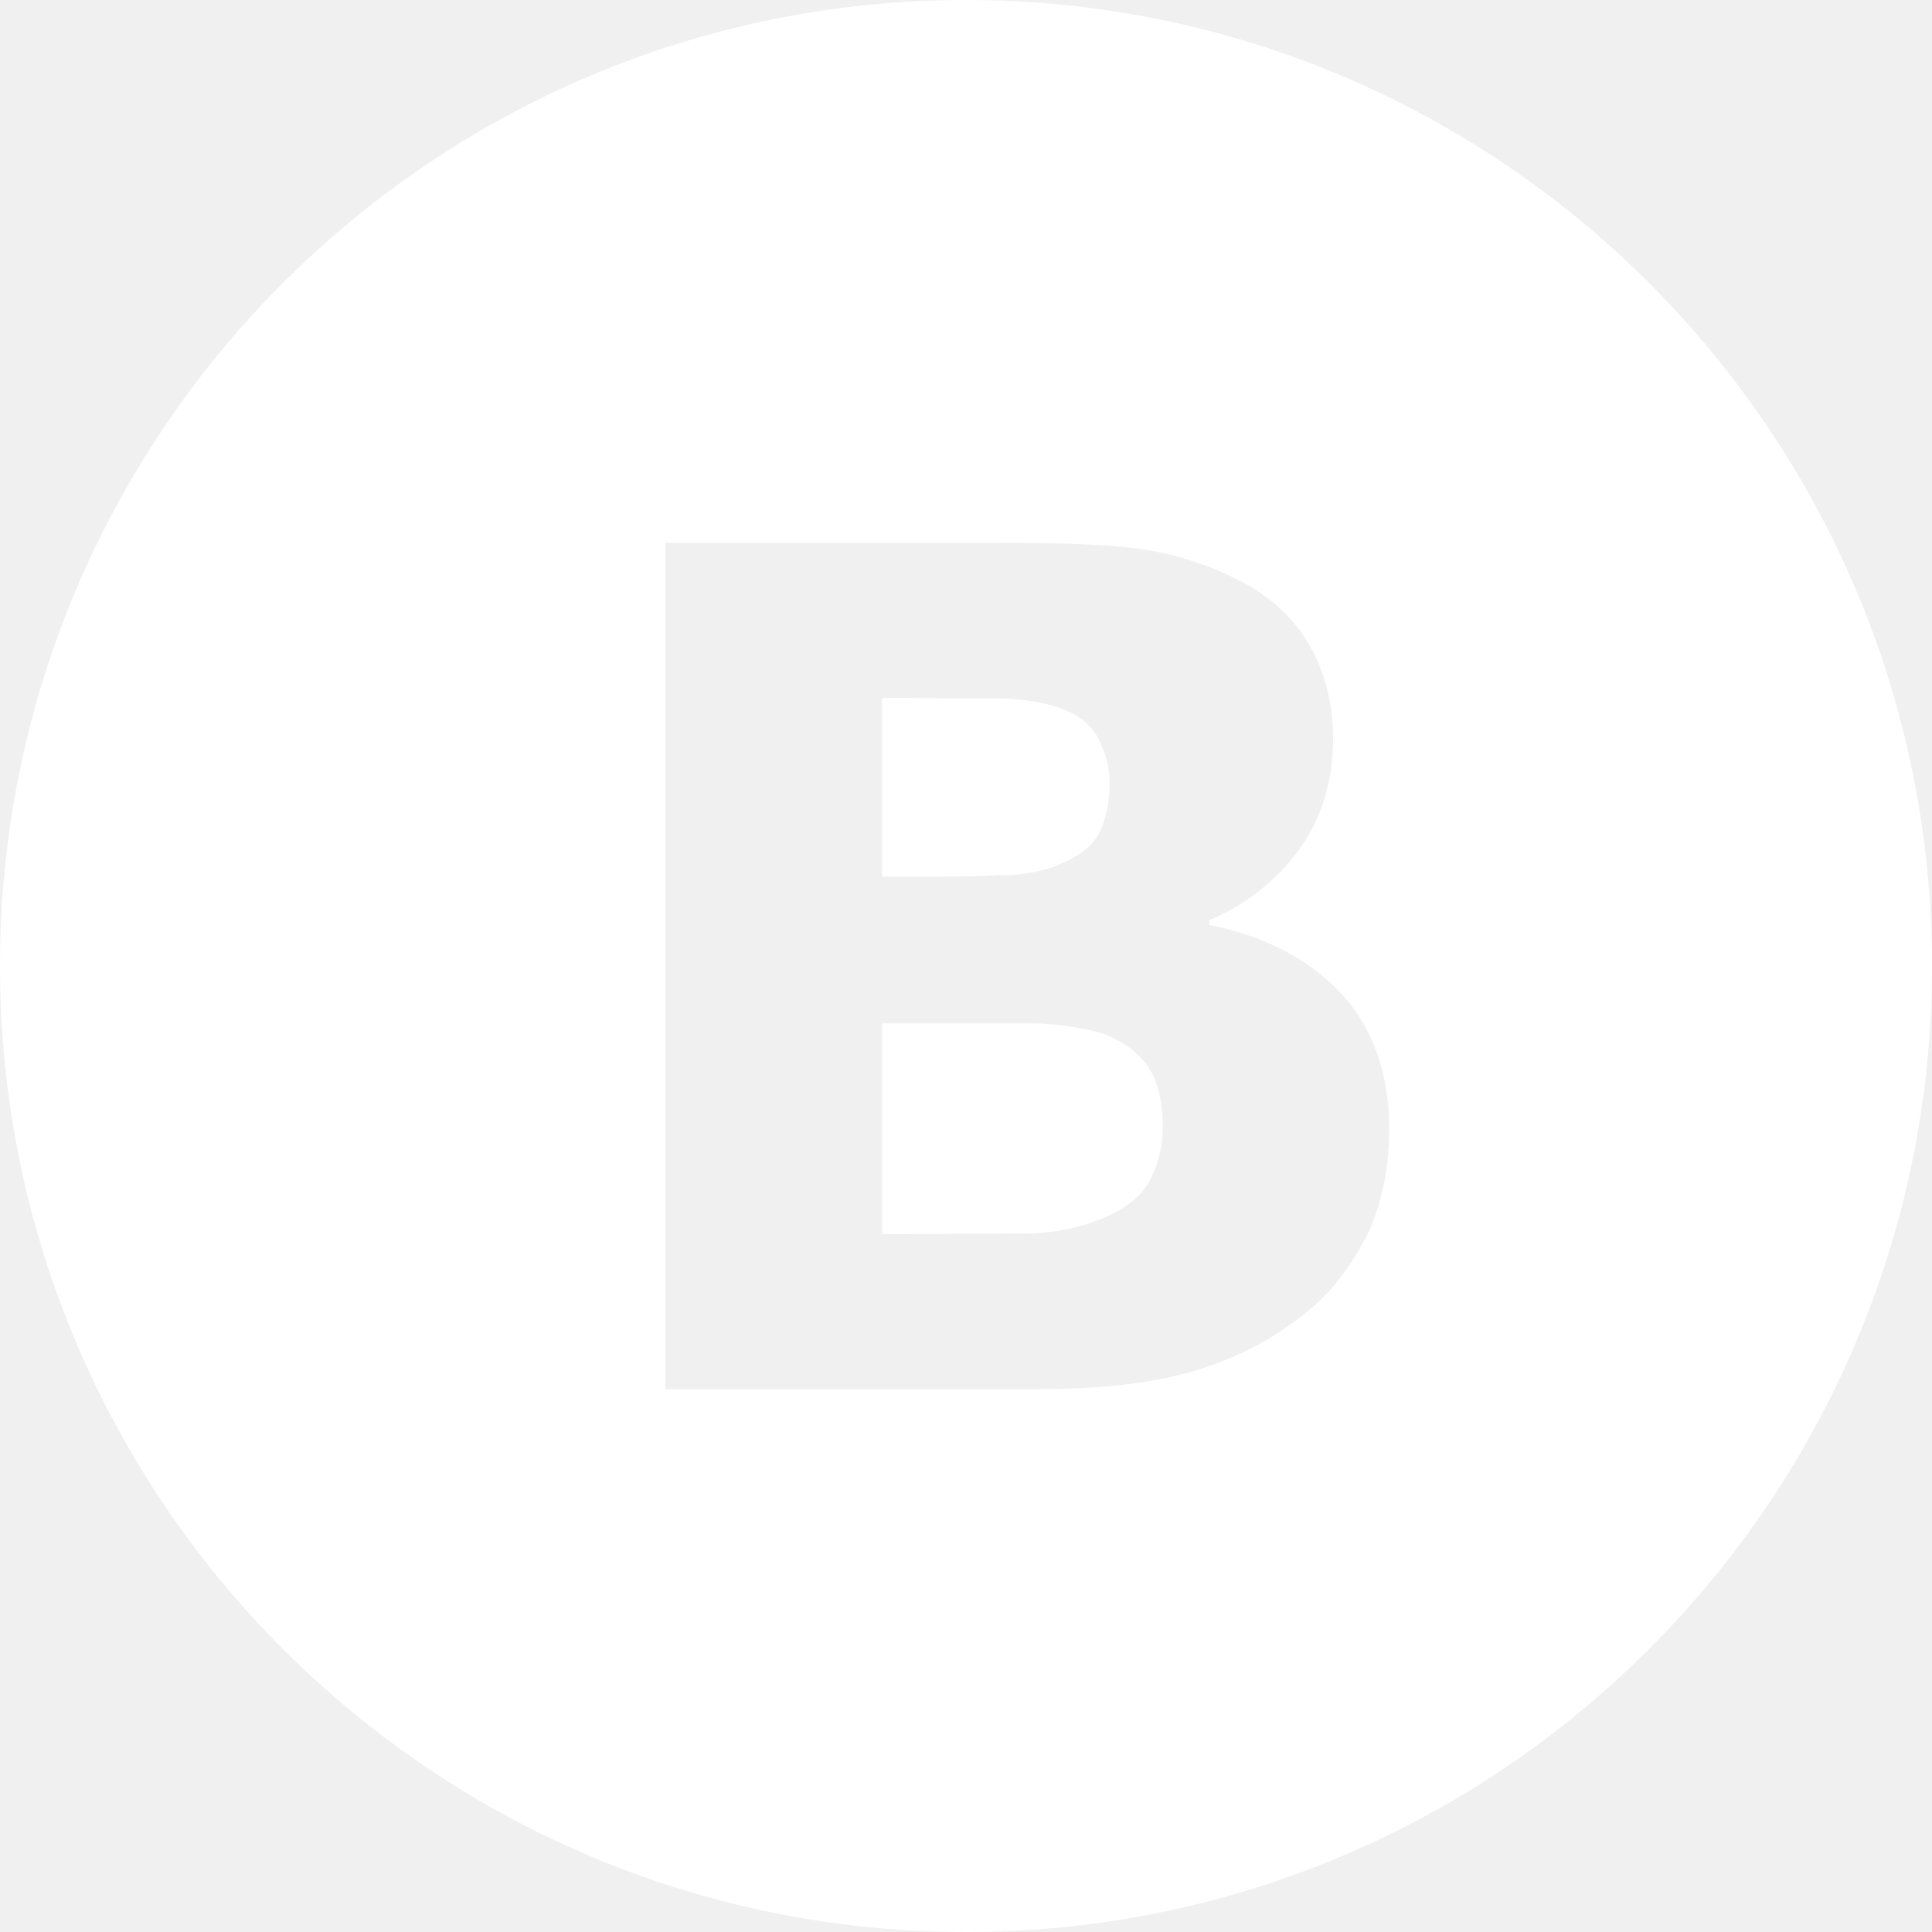
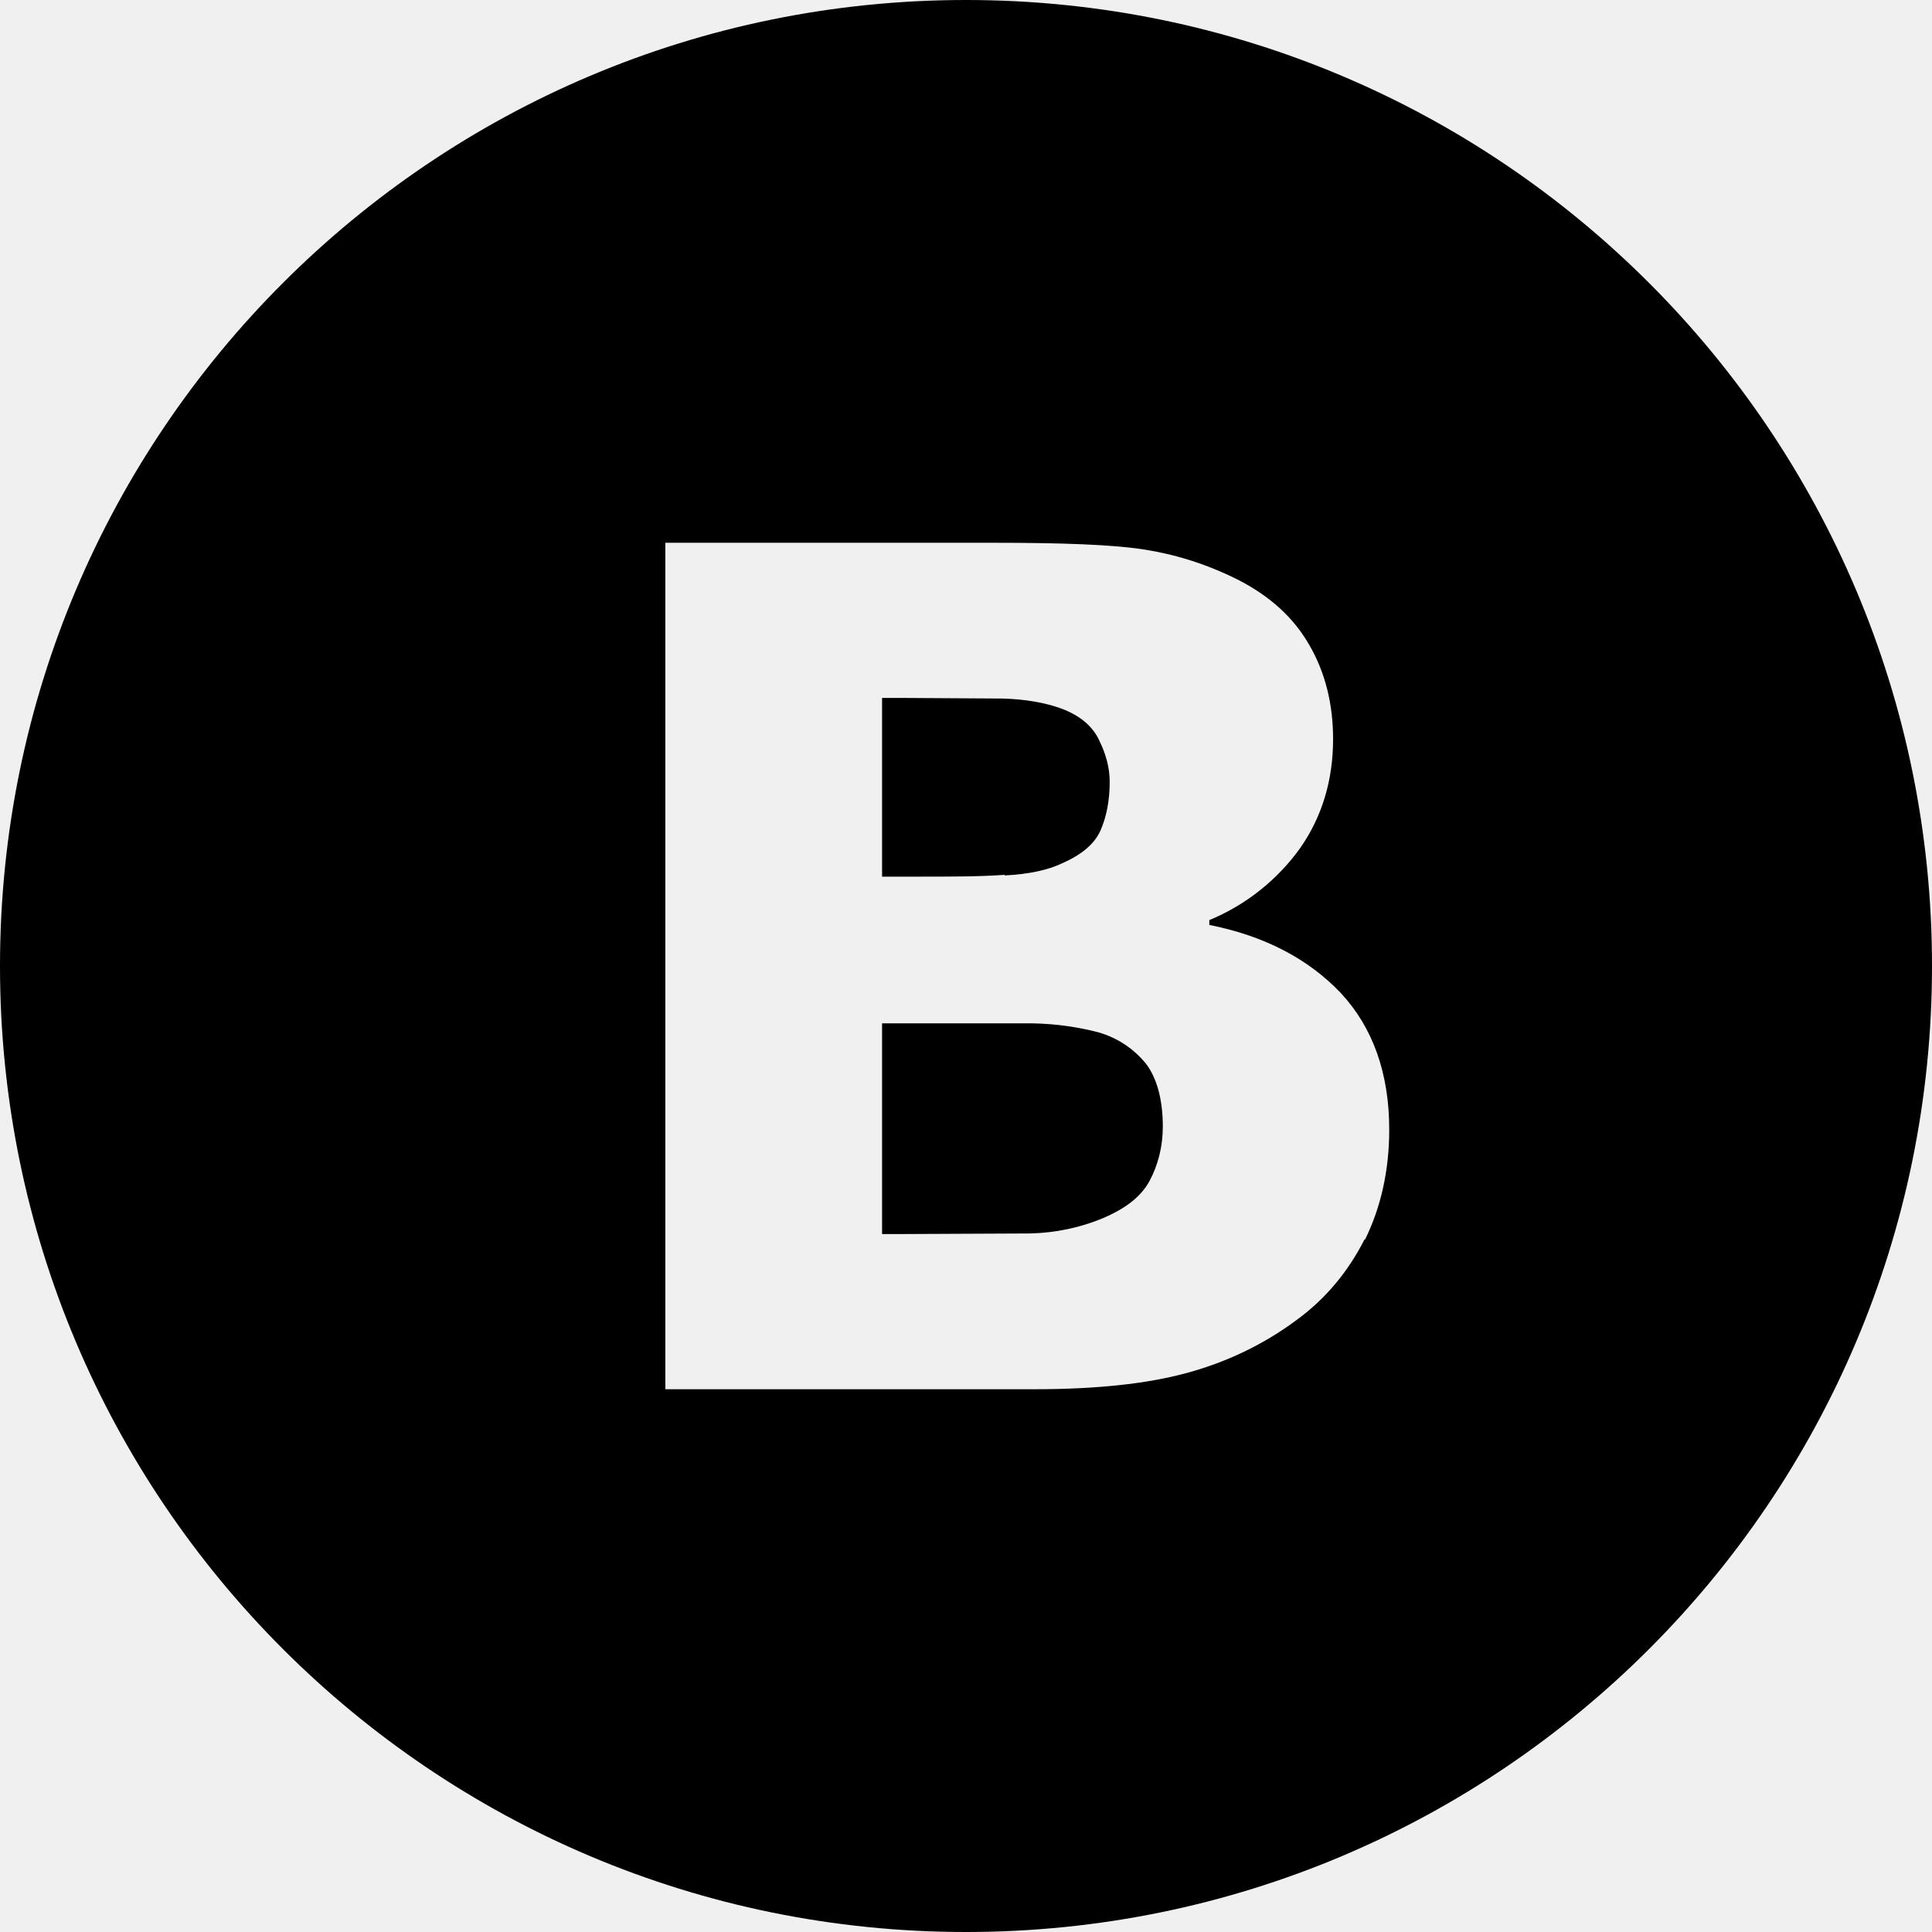
<svg xmlns="http://www.w3.org/2000/svg" width="32" height="32">
-   <g fill="#FFF">
-     <path d="M16.64 14.5c.4-.02.72-.09.95-.2.32-.14.54-.32.64-.55.1-.23.15-.5.15-.8 0-.23-.06-.46-.18-.7-.11-.23-.32-.4-.61-.51-.27-.1-.6-.16-.99-.17l-1.65-.01h-.34v2.96h.57c.57 0 1.05 0 1.46-.03zM18.12 17.08a4.65 4.65 0 0 0-1.17-.13h-2.34v3.49h.27l2.18-.01c.43-.01.84-.1 1.2-.25.38-.16.64-.36.78-.62s.22-.57.22-.9c0-.45-.1-.8-.27-1.03a1.56 1.56 0 0 0-.87-.55z" />
-     <path d="M16 0a16 16 0 1 0 0 32 16 16 0 0 0 0-32zm6.6 20.53c-.27.53-.64.98-1.12 1.33-.55.41-1.16.7-1.82.88s-1.5.27-2.52.27h-6.12V8.99h5.44c1.13 0 1.96.03 2.48.11s1.04.24 1.56.5c.53.27.93.63 1.19 1.09.26.45.39.97.39 1.55 0 .68-.18 1.28-.54 1.8a3.5 3.5 0 0 1-1.51 1.2v.08c.91.18 1.64.56 2.18 1.13.53.57.8 1.33.8 2.26 0 .68-.14 1.29-.4 1.82z" />
-   </g>
+   <path d="M16.64 14.5c.4-.02.72-.09.95-.2.32-.14.54-.32.64-.55.1-.23.15-.5.15-.8 0-.23-.06-.46-.18-.7-.11-.23-.32-.4-.61-.51-.27-.1-.6-.16-.99-.17l-1.65-.01h-.34v2.96h.57c.57 0 1.05 0 1.46-.03zM18.12 17.08a4.65 4.65 0 0 0-1.17-.13h-2.34v3.49h.27l2.18-.01c.43-.01.84-.1 1.2-.25.38-.16.64-.36.78-.62s.22-.57.22-.9c0-.45-.1-.8-.27-1.03a1.56 1.56 0 0 0-.87-.55z" />
+   <path d="M16 0a16 16 0 1 0 0 32 16 16 0 0 0 0-32zm6.6 20.53c-.27.53-.64.98-1.12 1.33-.55.41-1.16.7-1.82.88s-1.5.27-2.52.27h-6.12V8.99h5.44c1.13 0 1.96.03 2.48.11s1.04.24 1.56.5c.53.27.93.63 1.19 1.09.26.45.39.97.39 1.55 0 .68-.18 1.28-.54 1.8a3.5 3.5 0 0 1-1.51 1.2v.08c.91.18 1.64.56 2.18 1.13.53.57.8 1.33.8 2.26 0 .68-.14 1.29-.4 1.82z" />
</svg>
